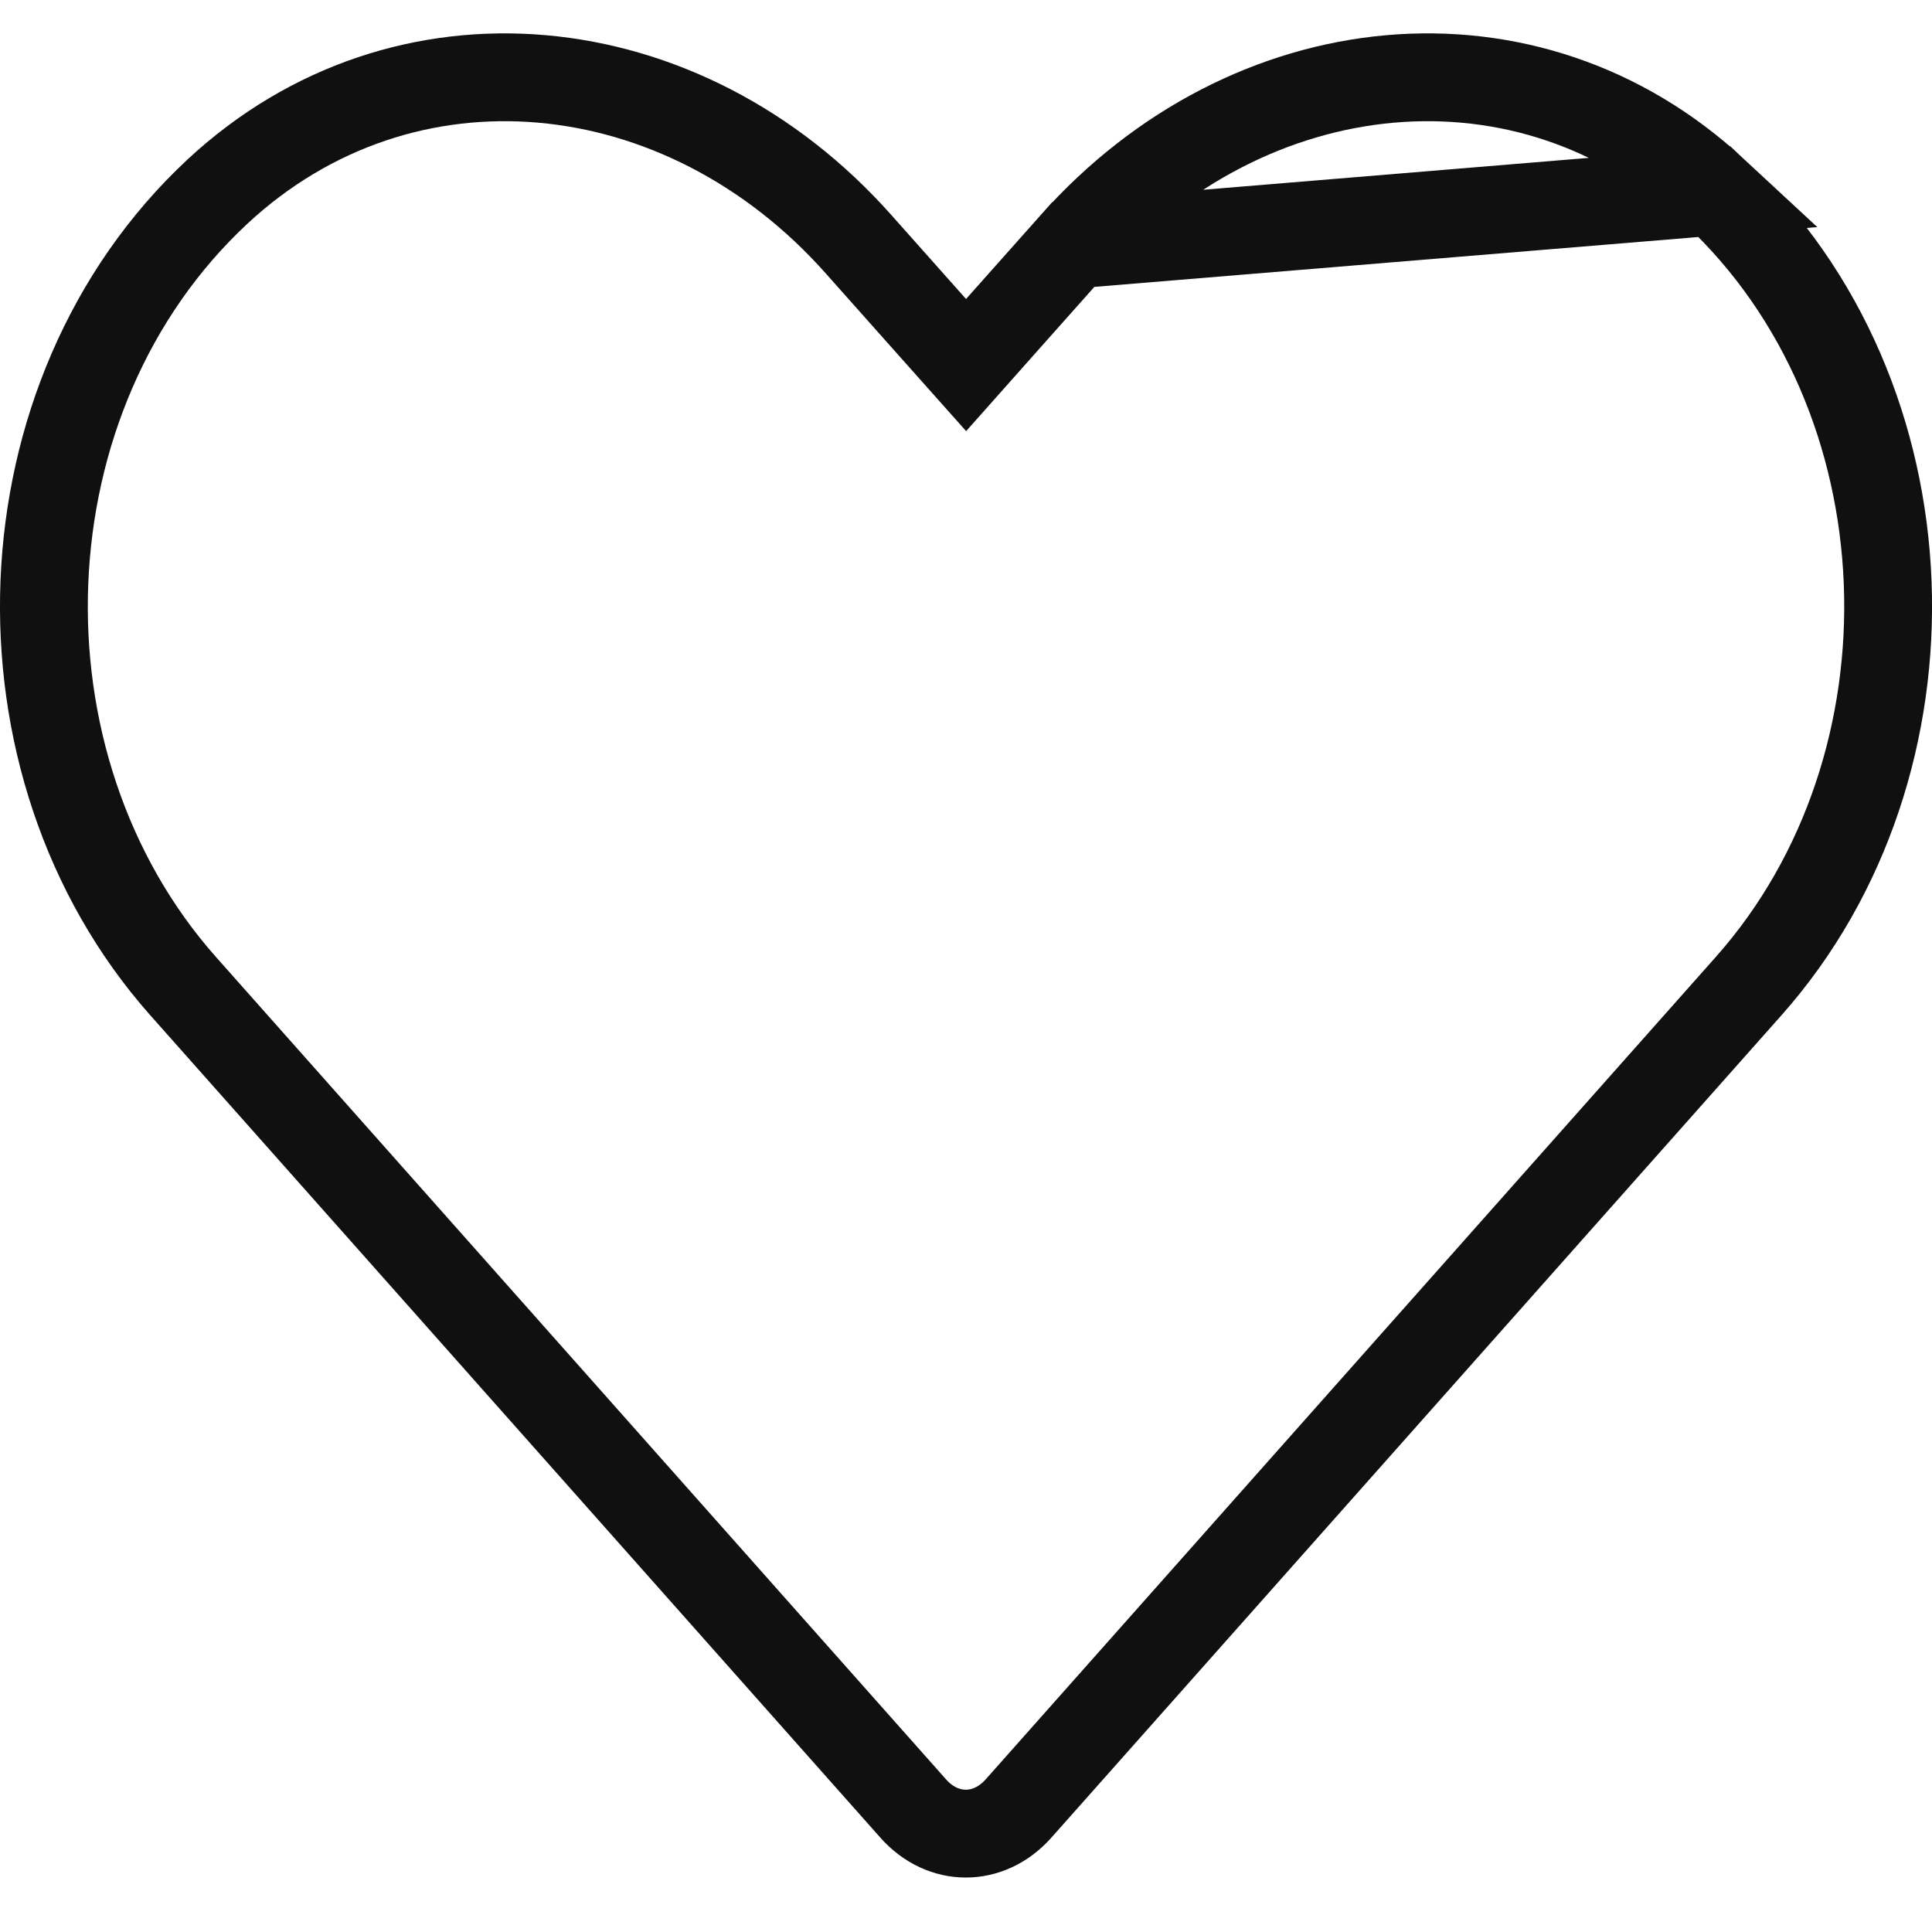
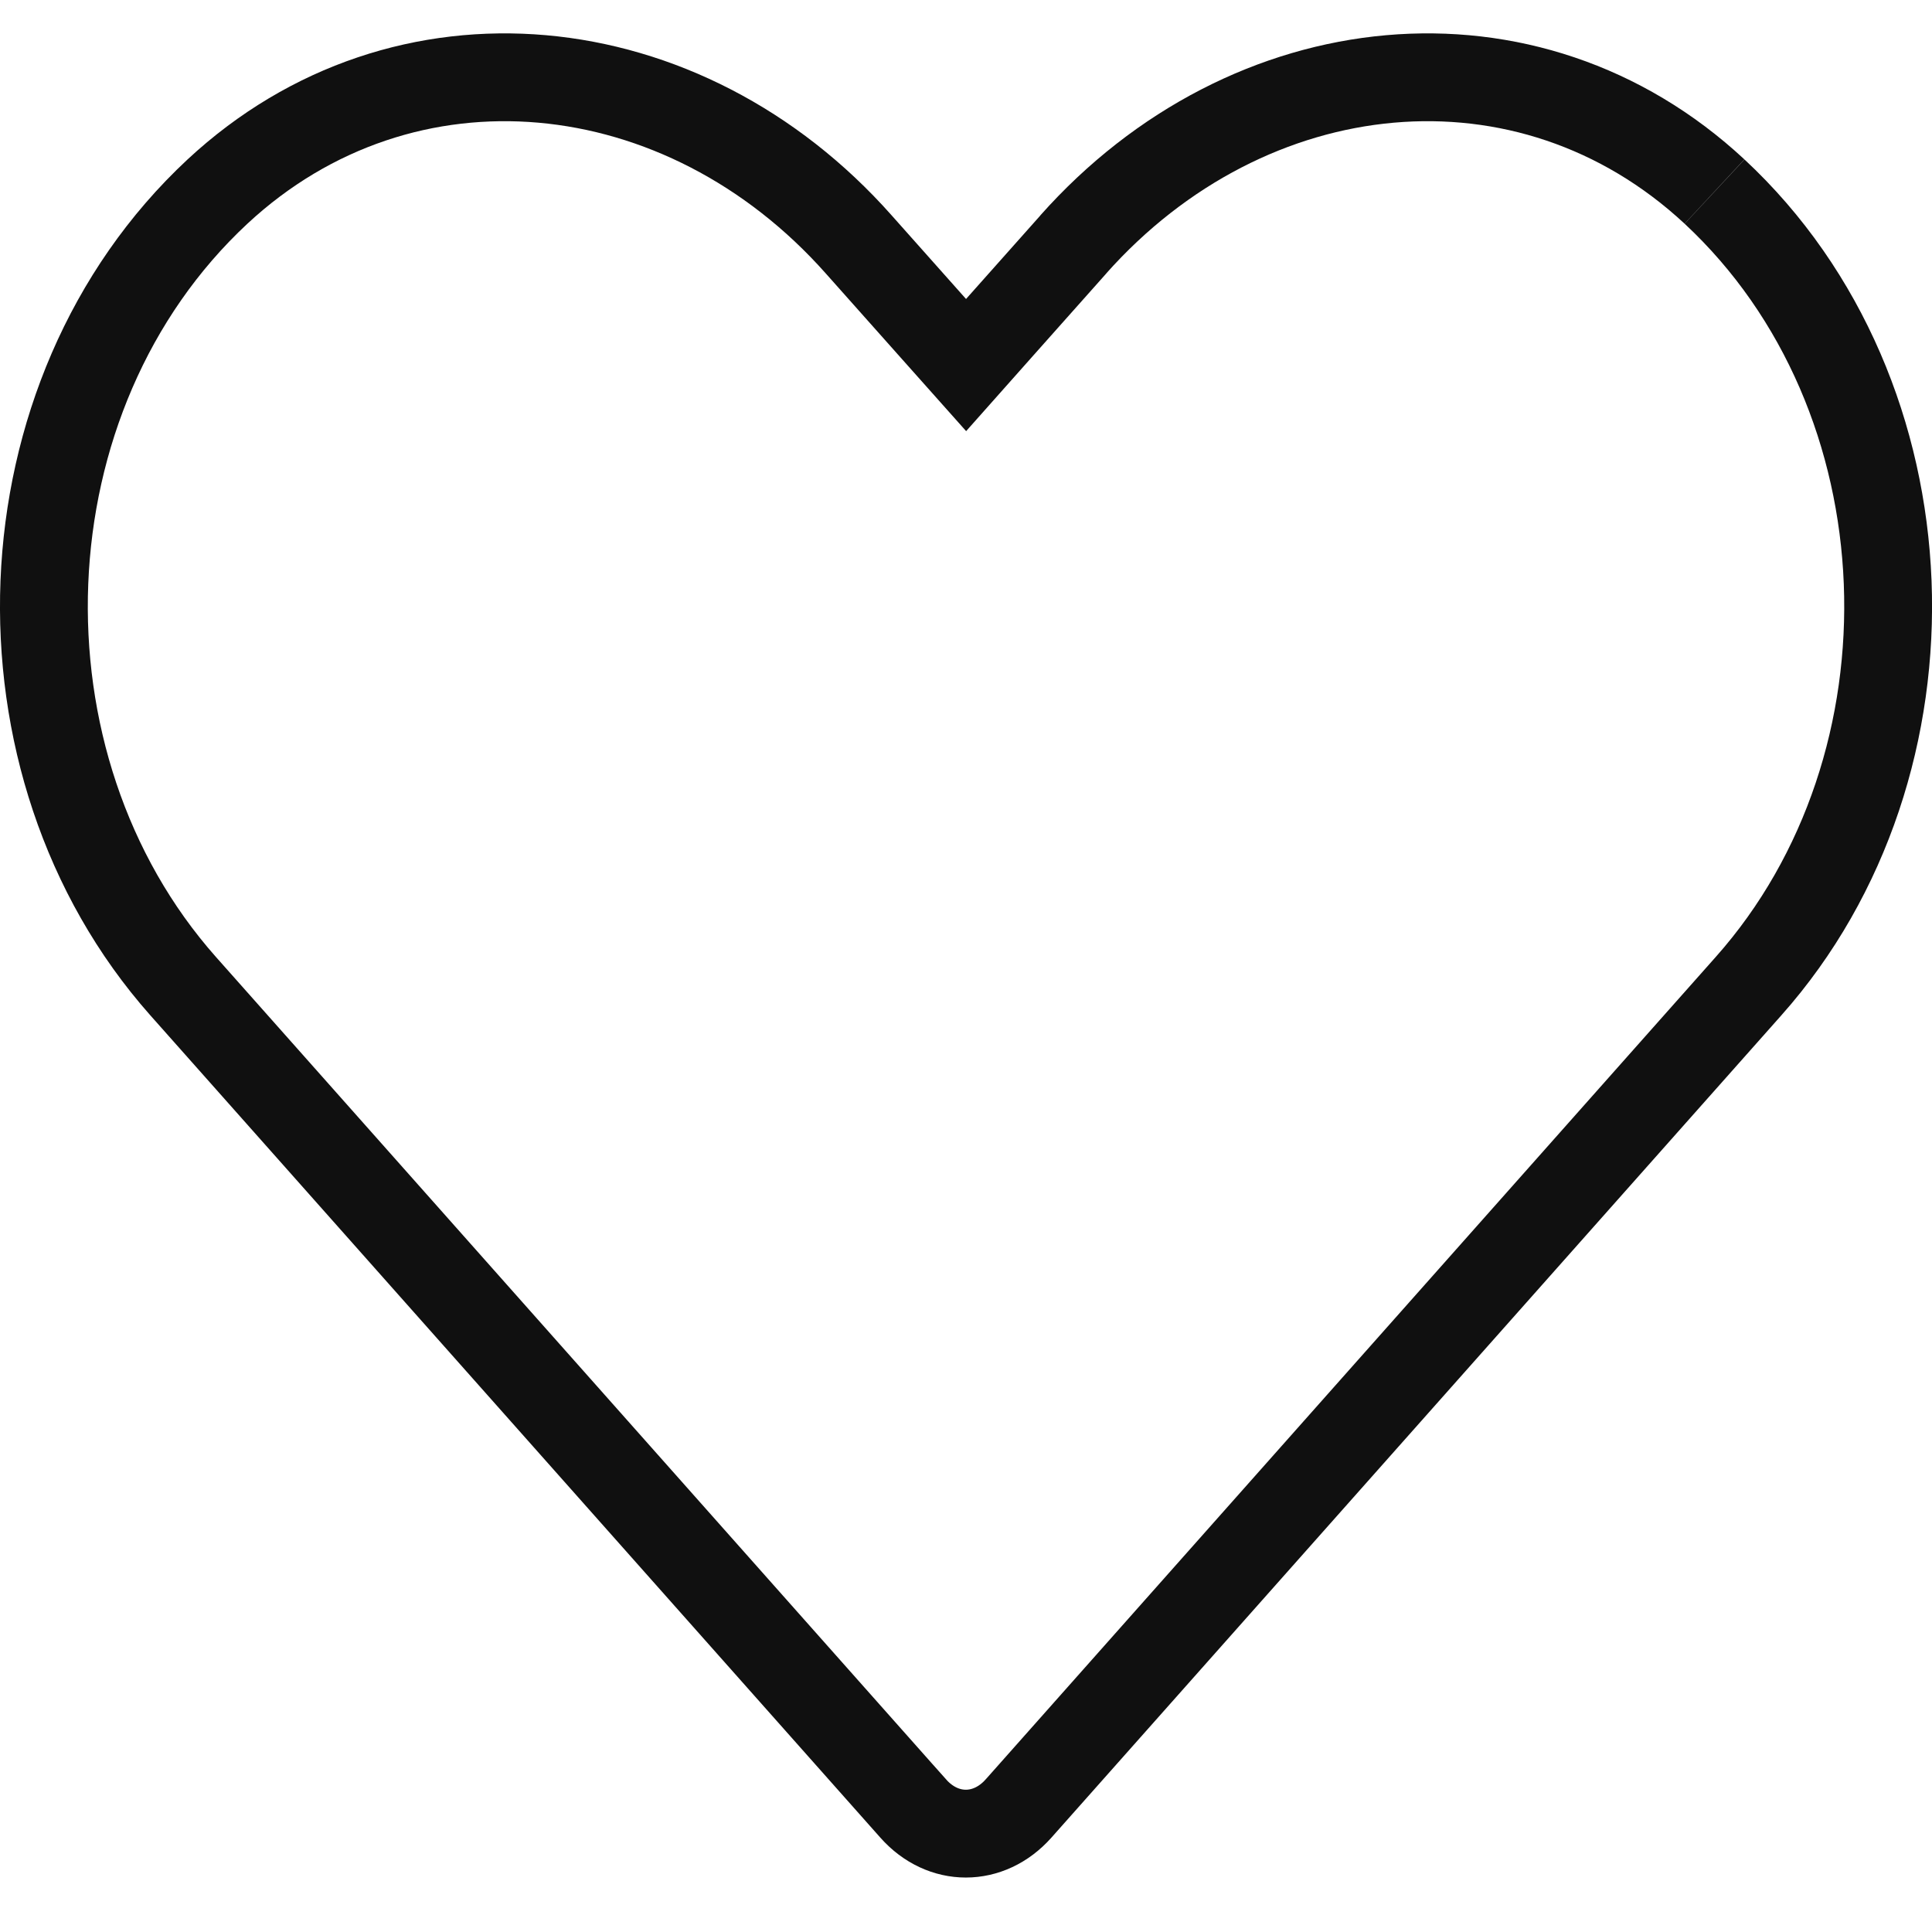
- <svg xmlns="http://www.w3.org/2000/svg" width="22" height="22" viewBox="0 0 22 22" fill="none">
-   <path d="M12.221 2.785L12.221 2.785L11.374 3.737L11.001 4.157L10.627 3.737L9.78 2.785L9.78 2.785C7.783 0.532 4.598 0.21 2.477 2.181C-0.018 4.504 -0.155 8.703 2.085 11.229L10.399 20.594C10.399 20.594 10.399 20.594 10.399 20.594C10.737 20.975 11.259 20.975 11.598 20.594C11.598 20.594 11.598 20.594 11.598 20.594L19.912 11.229L19.912 11.229C22.156 8.703 22.019 4.504 19.524 2.182L12.221 2.785ZM12.221 2.785C14.223 0.532 17.404 0.21 19.524 2.181L12.221 2.785Z" stroke="#101010" />
+ <svg xmlns="http://www.w3.org/2000/svg" width="22" height="22" viewBox="0 0 22 22" fill="none" version="1.1" id="svg1">
+   <defs id="defs1" />
+   <path d="m 12.221,2.785 -2e-4,2.4e-4 L 11.374,3.737 11.001,4.157 10.627,3.737 9.78,2.785 9.78,2.785 C 7.783,0.532 4.598,0.21 2.477,2.181 -0.018,4.504 -0.155,8.703 2.085,11.229 l 8.314,9.365 c 0,0 0,10e-5 1e-4,10e-5 0.338,0.381 0.86,0.381 1.199,0 l 10e-5,-10e-5 8.314,-9.366 10e-5,-10e-5 C 22.156,8.703 22.019,4.504 19.524,2.182 m -7.304,0.603 c 2.002,-2.253 5.183,-2.575 7.303,-0.604" stroke="#101010" id="path1" />
</svg>
